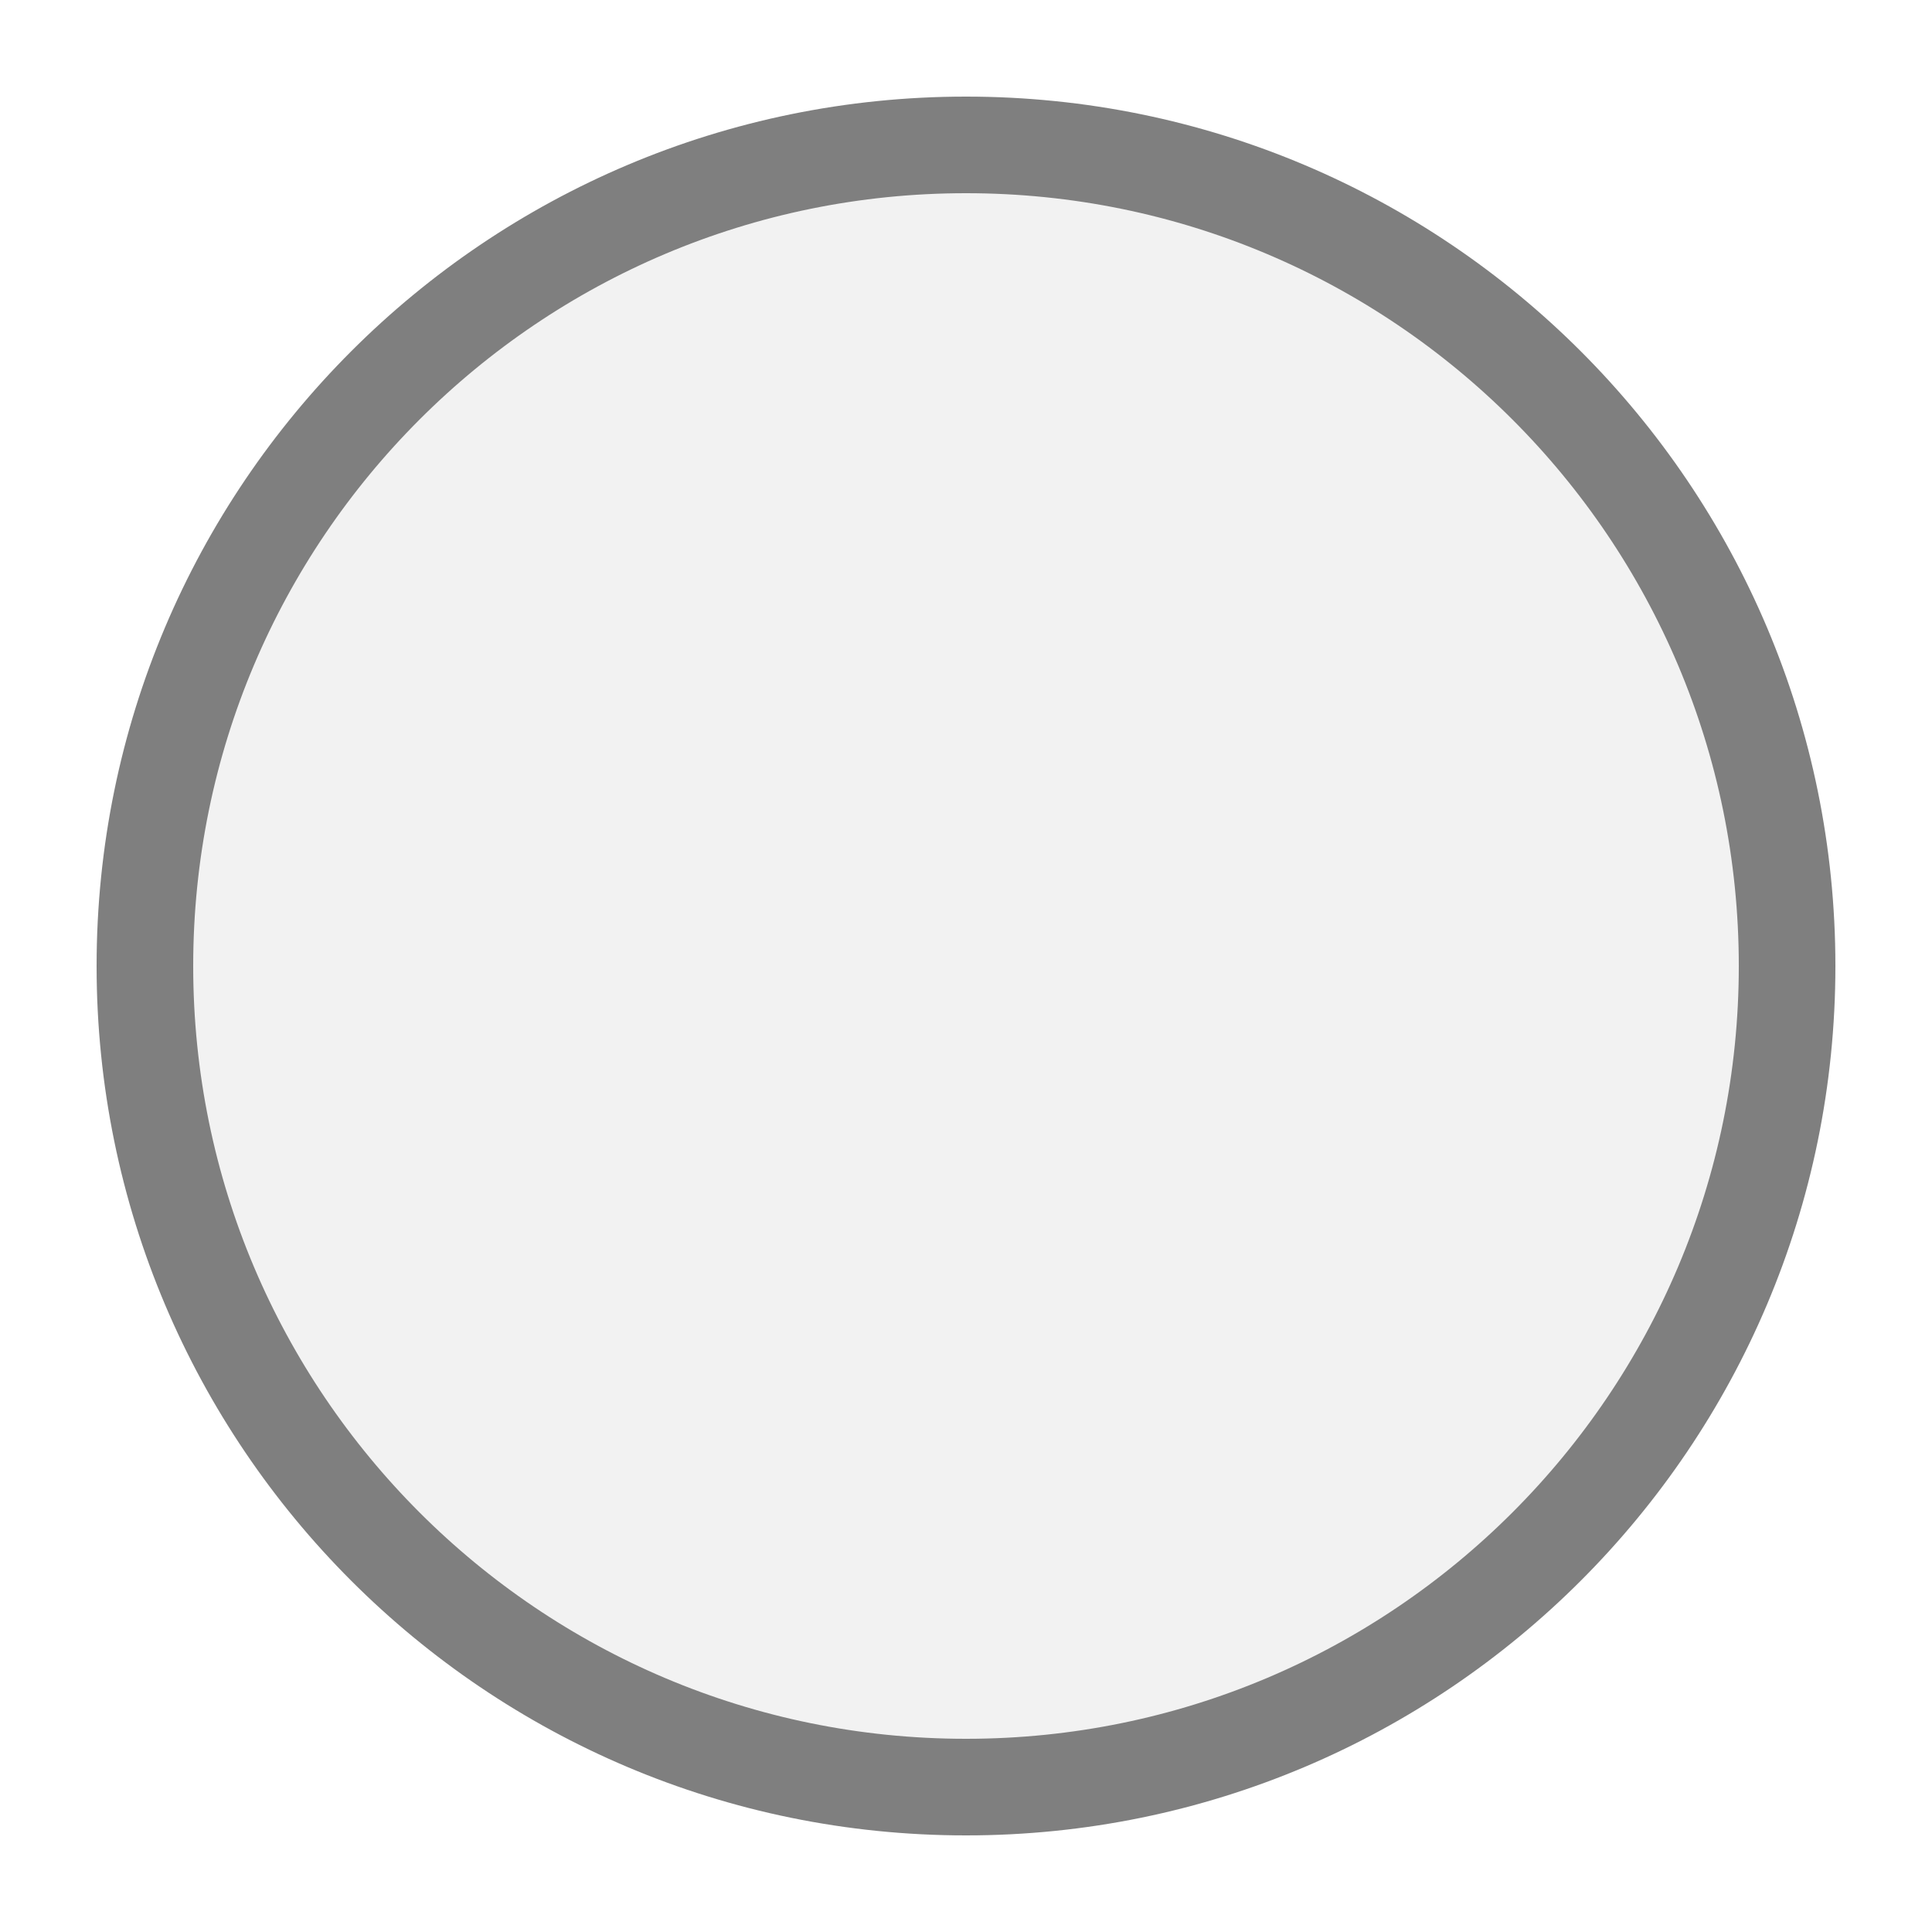
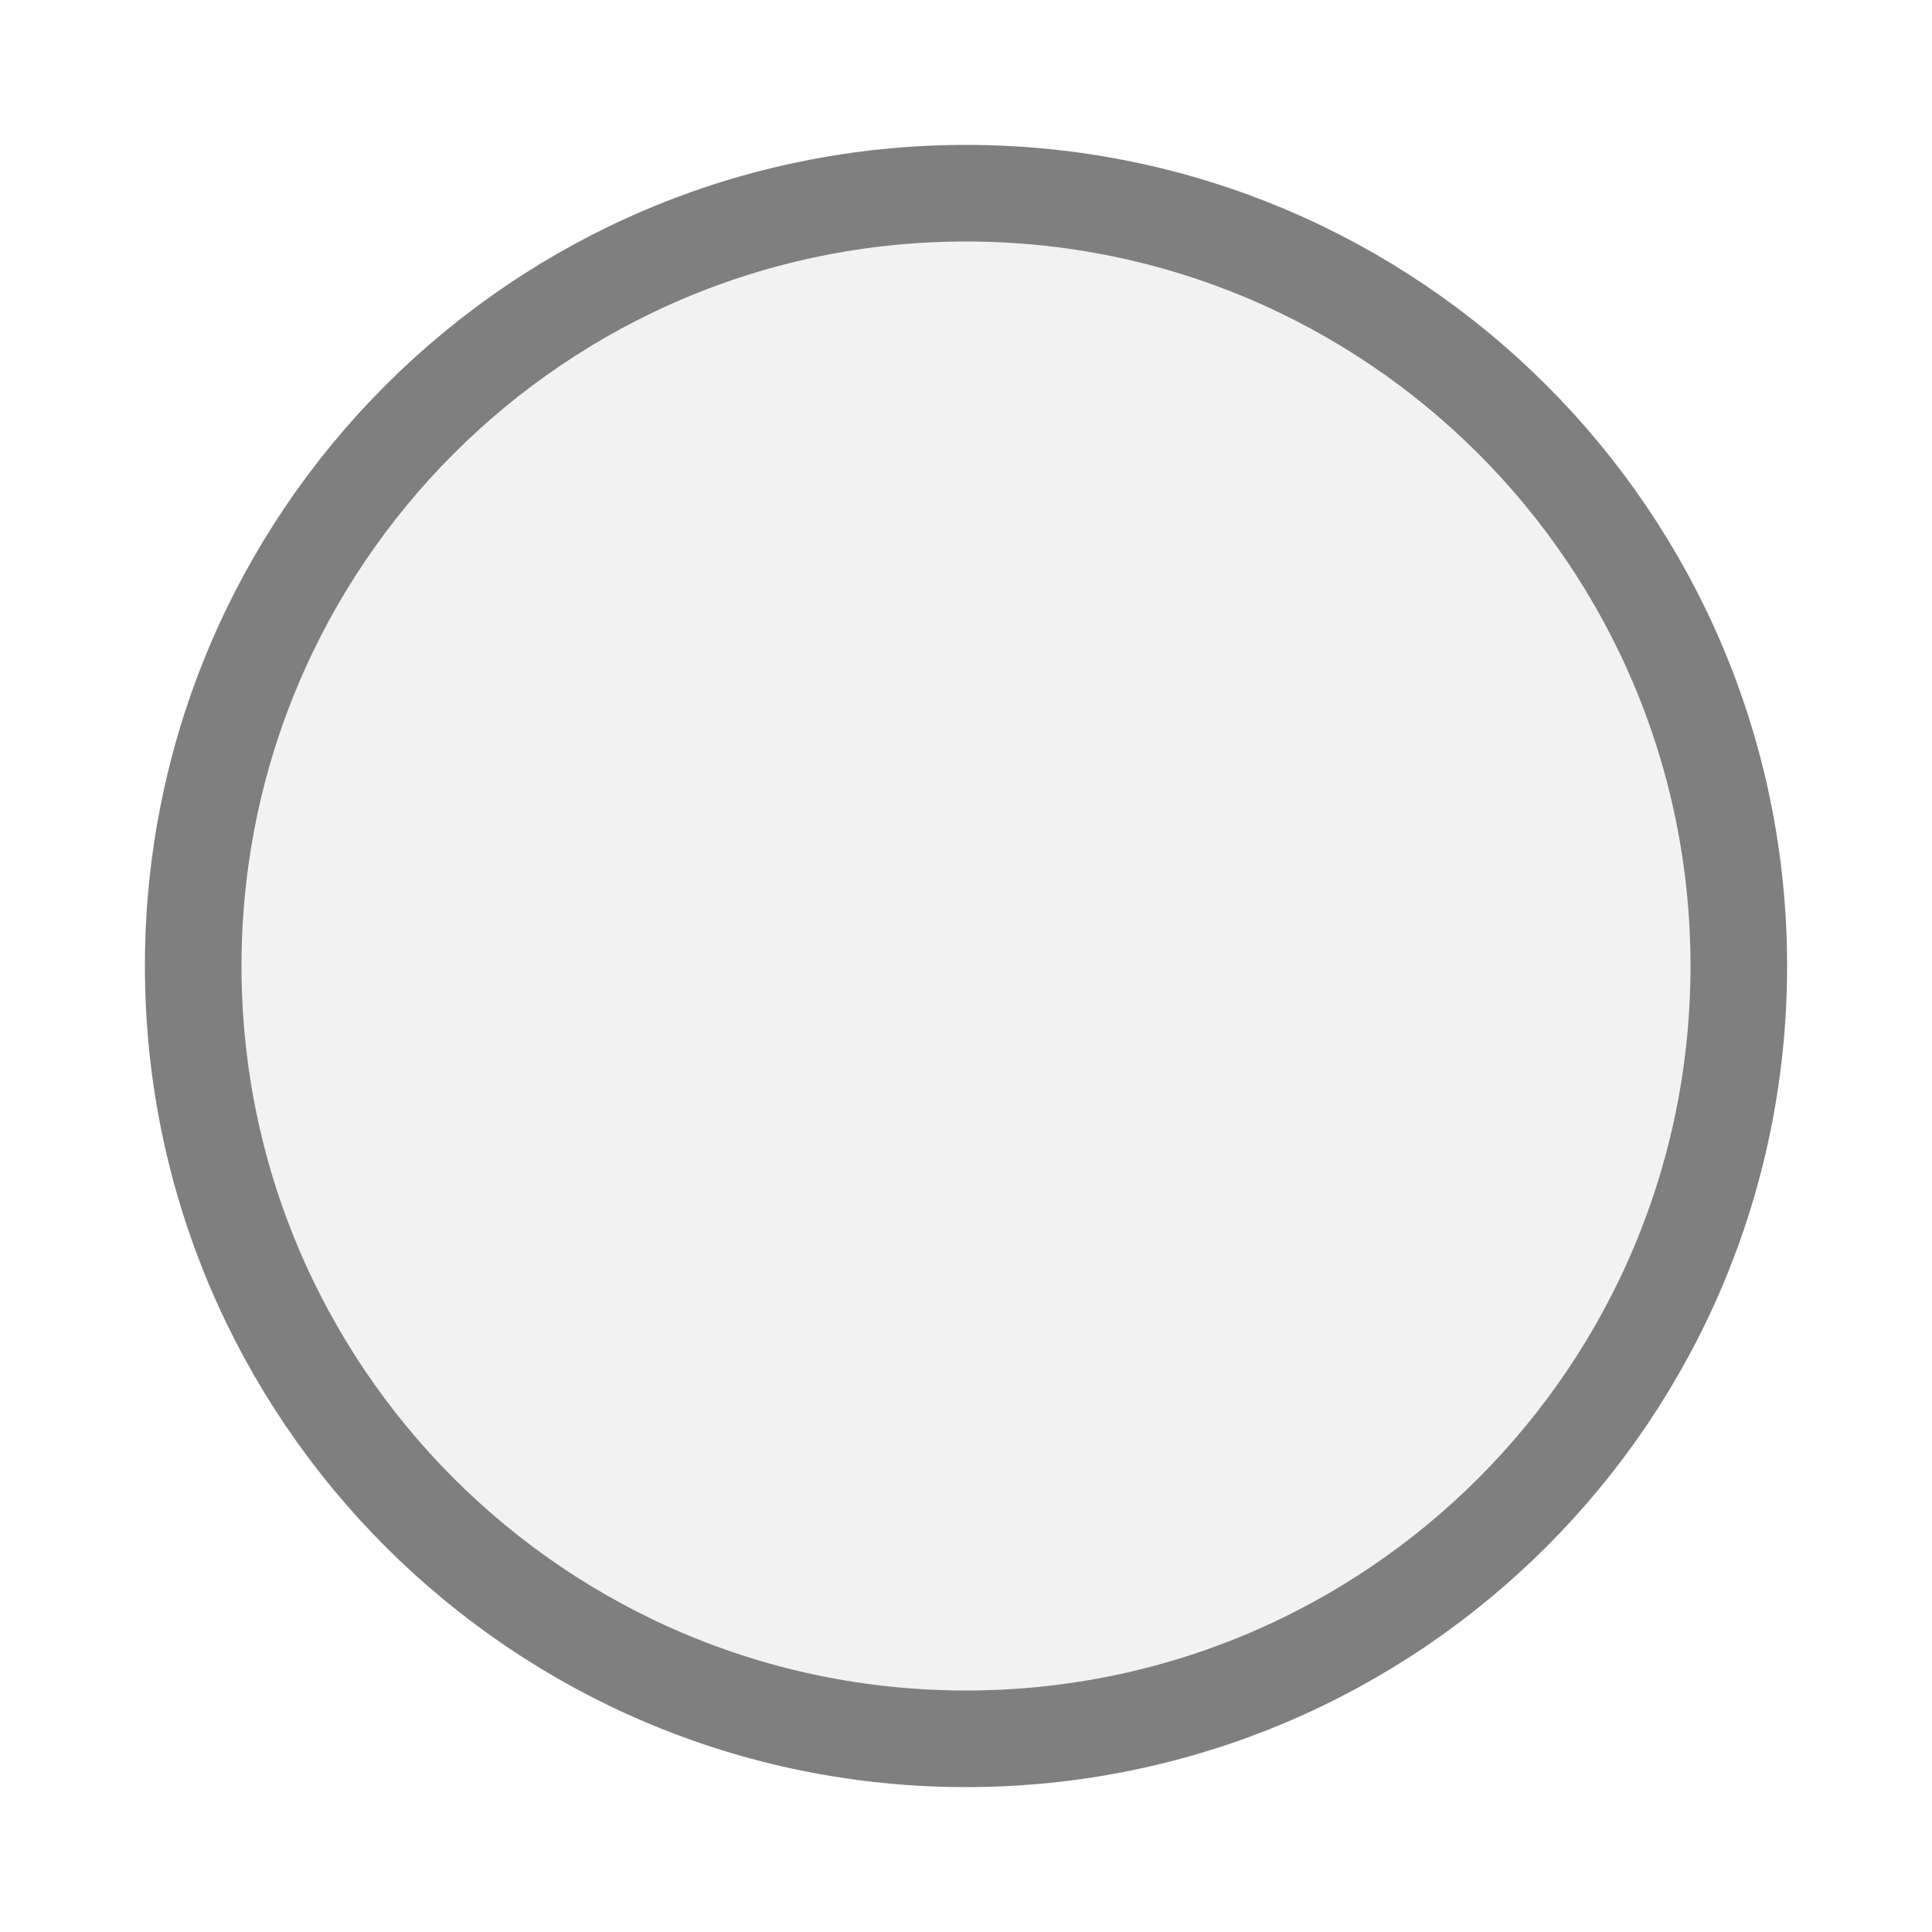
<svg xmlns="http://www.w3.org/2000/svg" width="20px" height="20px" viewBox="0 0 20 20">
  <rect x="0" y="0" width="20" height="20" fill="#ffffff" />
-   <circle cx="10" cy="10" r="8.5" fill="#f2f2f2" stroke="#7f7f7f" stroke-width="1" />
+   <circle cx="10" cy="10" r="8" fill="#f2f2f2" stroke="#7f7f7f" stroke-width="1" />
</svg>
